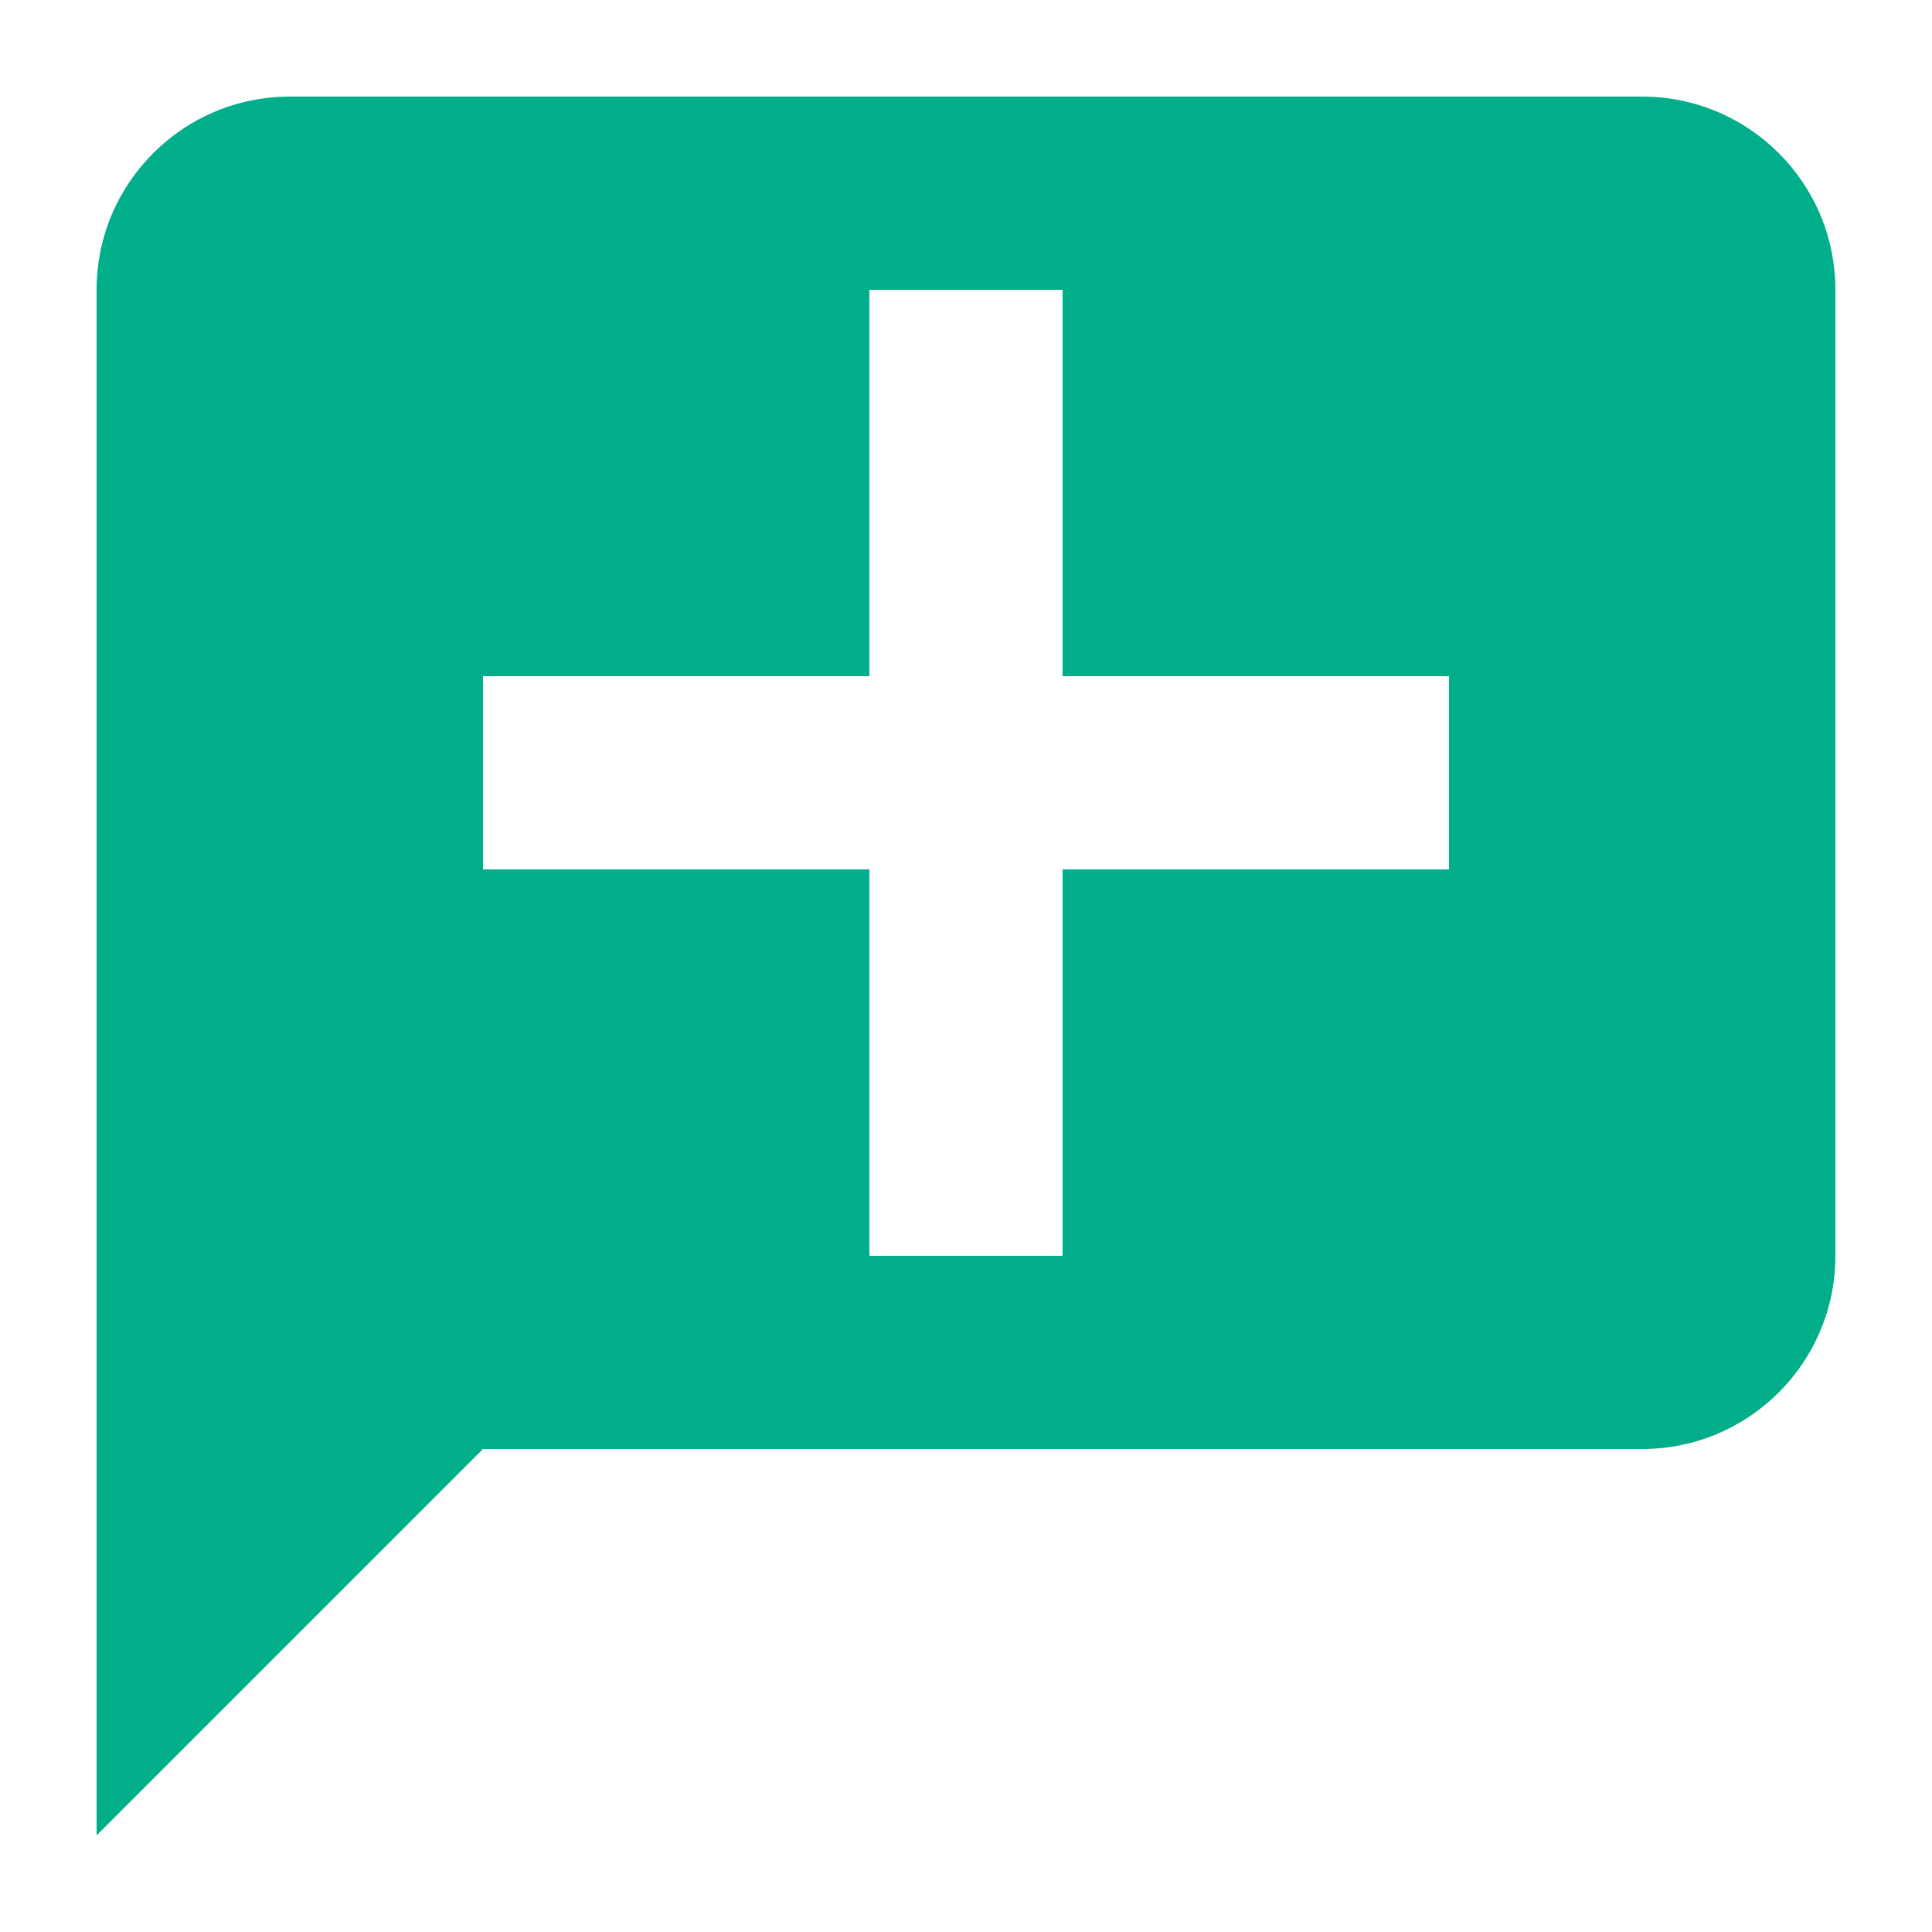
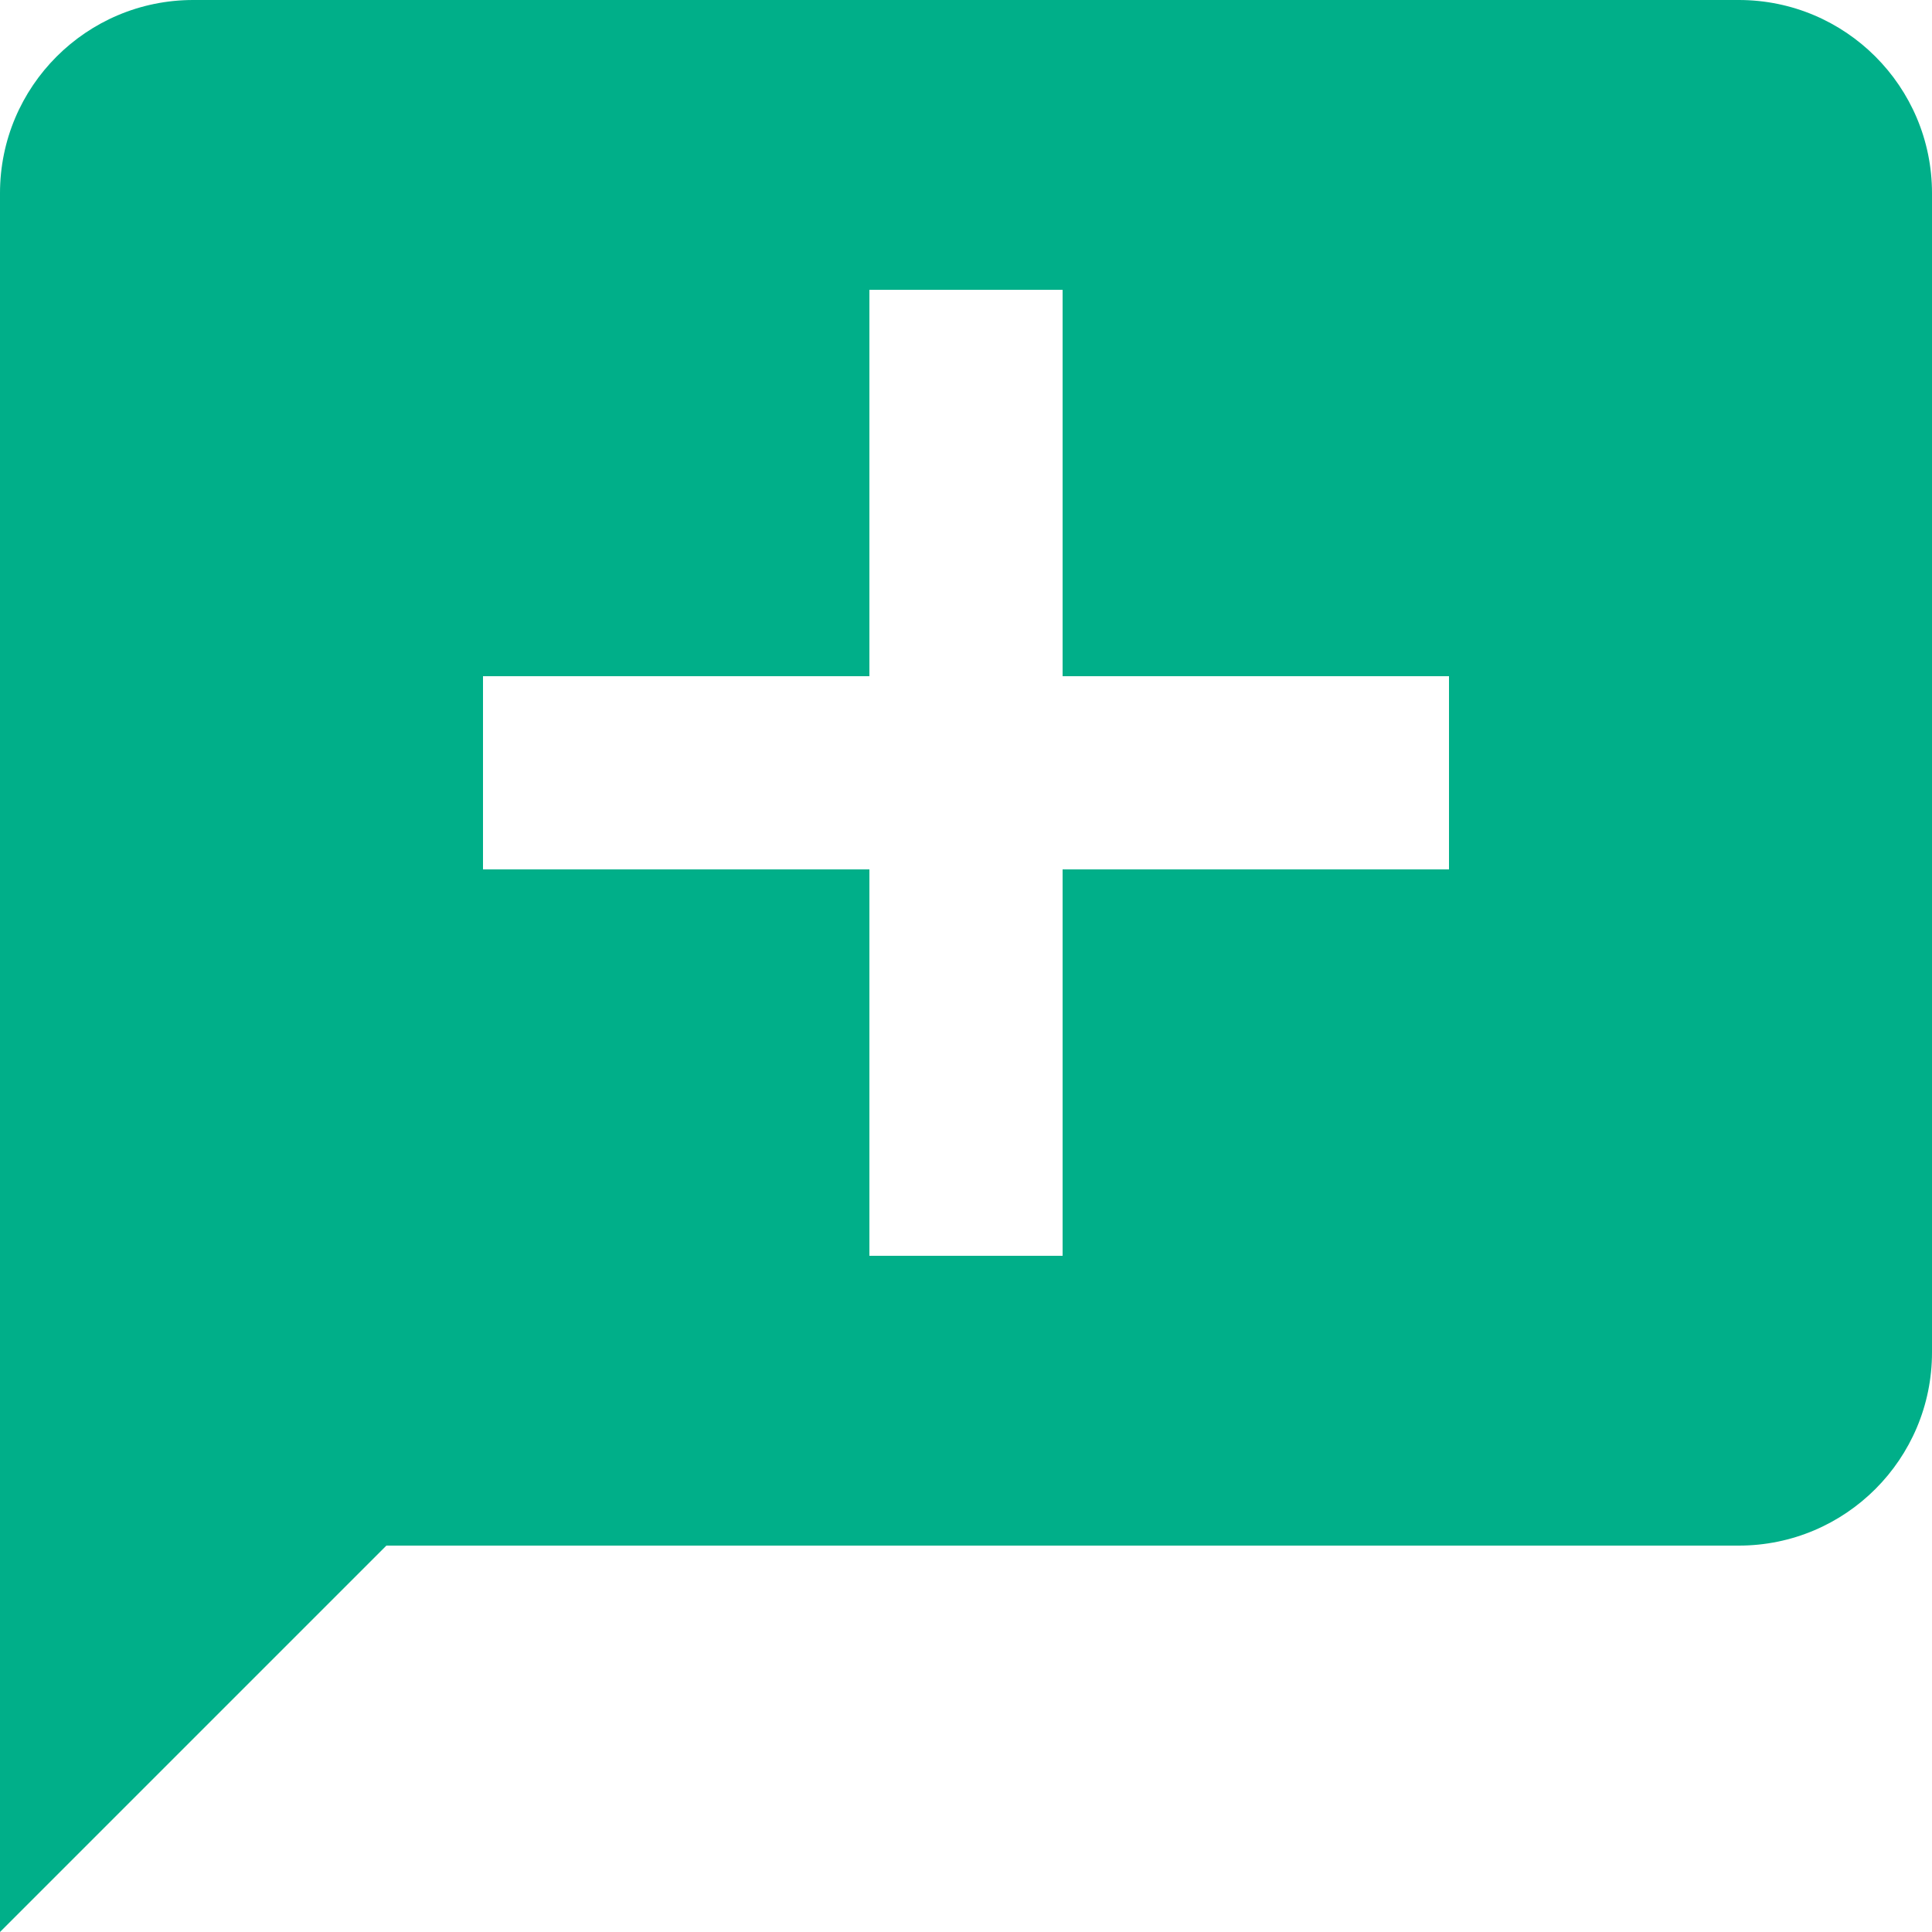
<svg xmlns="http://www.w3.org/2000/svg" width="20" height="20" viewBox="0 0 20 20">
-   <path fill="#00af89" d="M17 1H3a2 2 0 0 0-2 2v16l4-4h12a2 2 0 0 0 2-2V3a2 2 0 0 0-2-2zm-2 8h-4v4H9V9H5V7h4V3h2v4h4z" />
+   <path fill="#00af89" d="M15 9h-4v4H9V9H5V7h4V3h2v4h4zm3-9H2a2 2 0 0 0-2 2v18l4-4h14a2 2 0 0 0 2-2V2a2 2 0 0 0-2-2" />
</svg>
